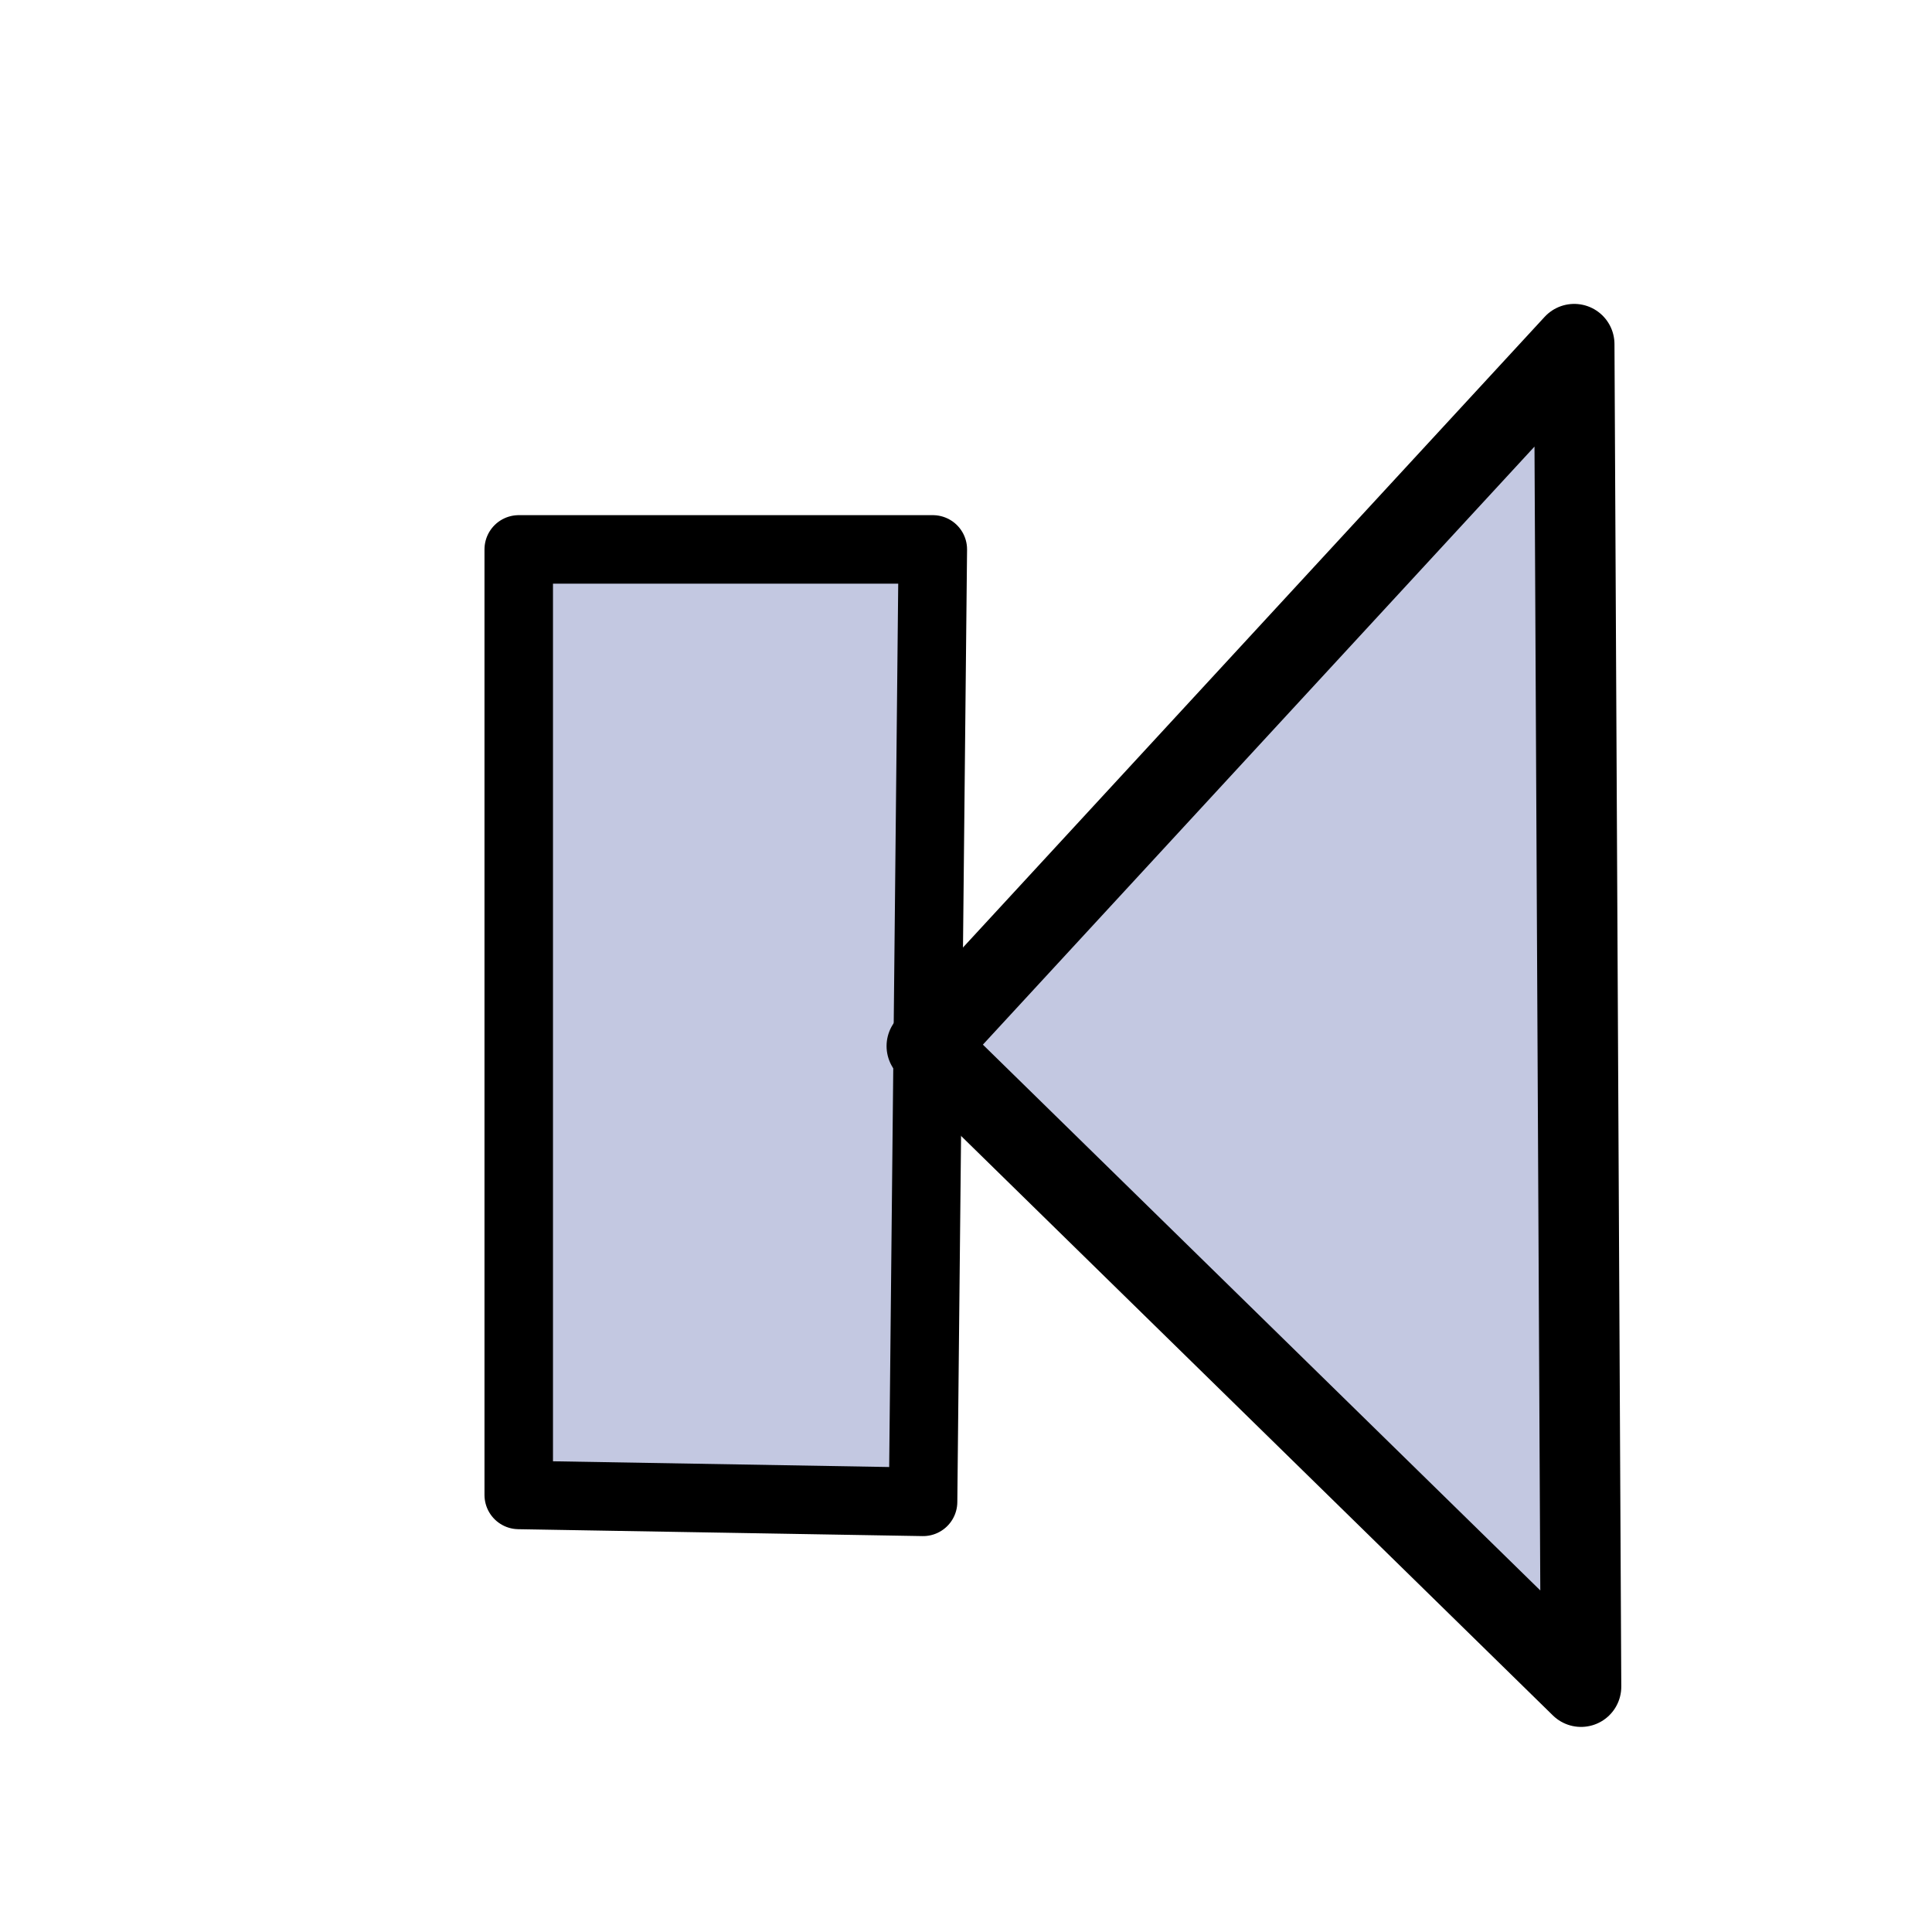
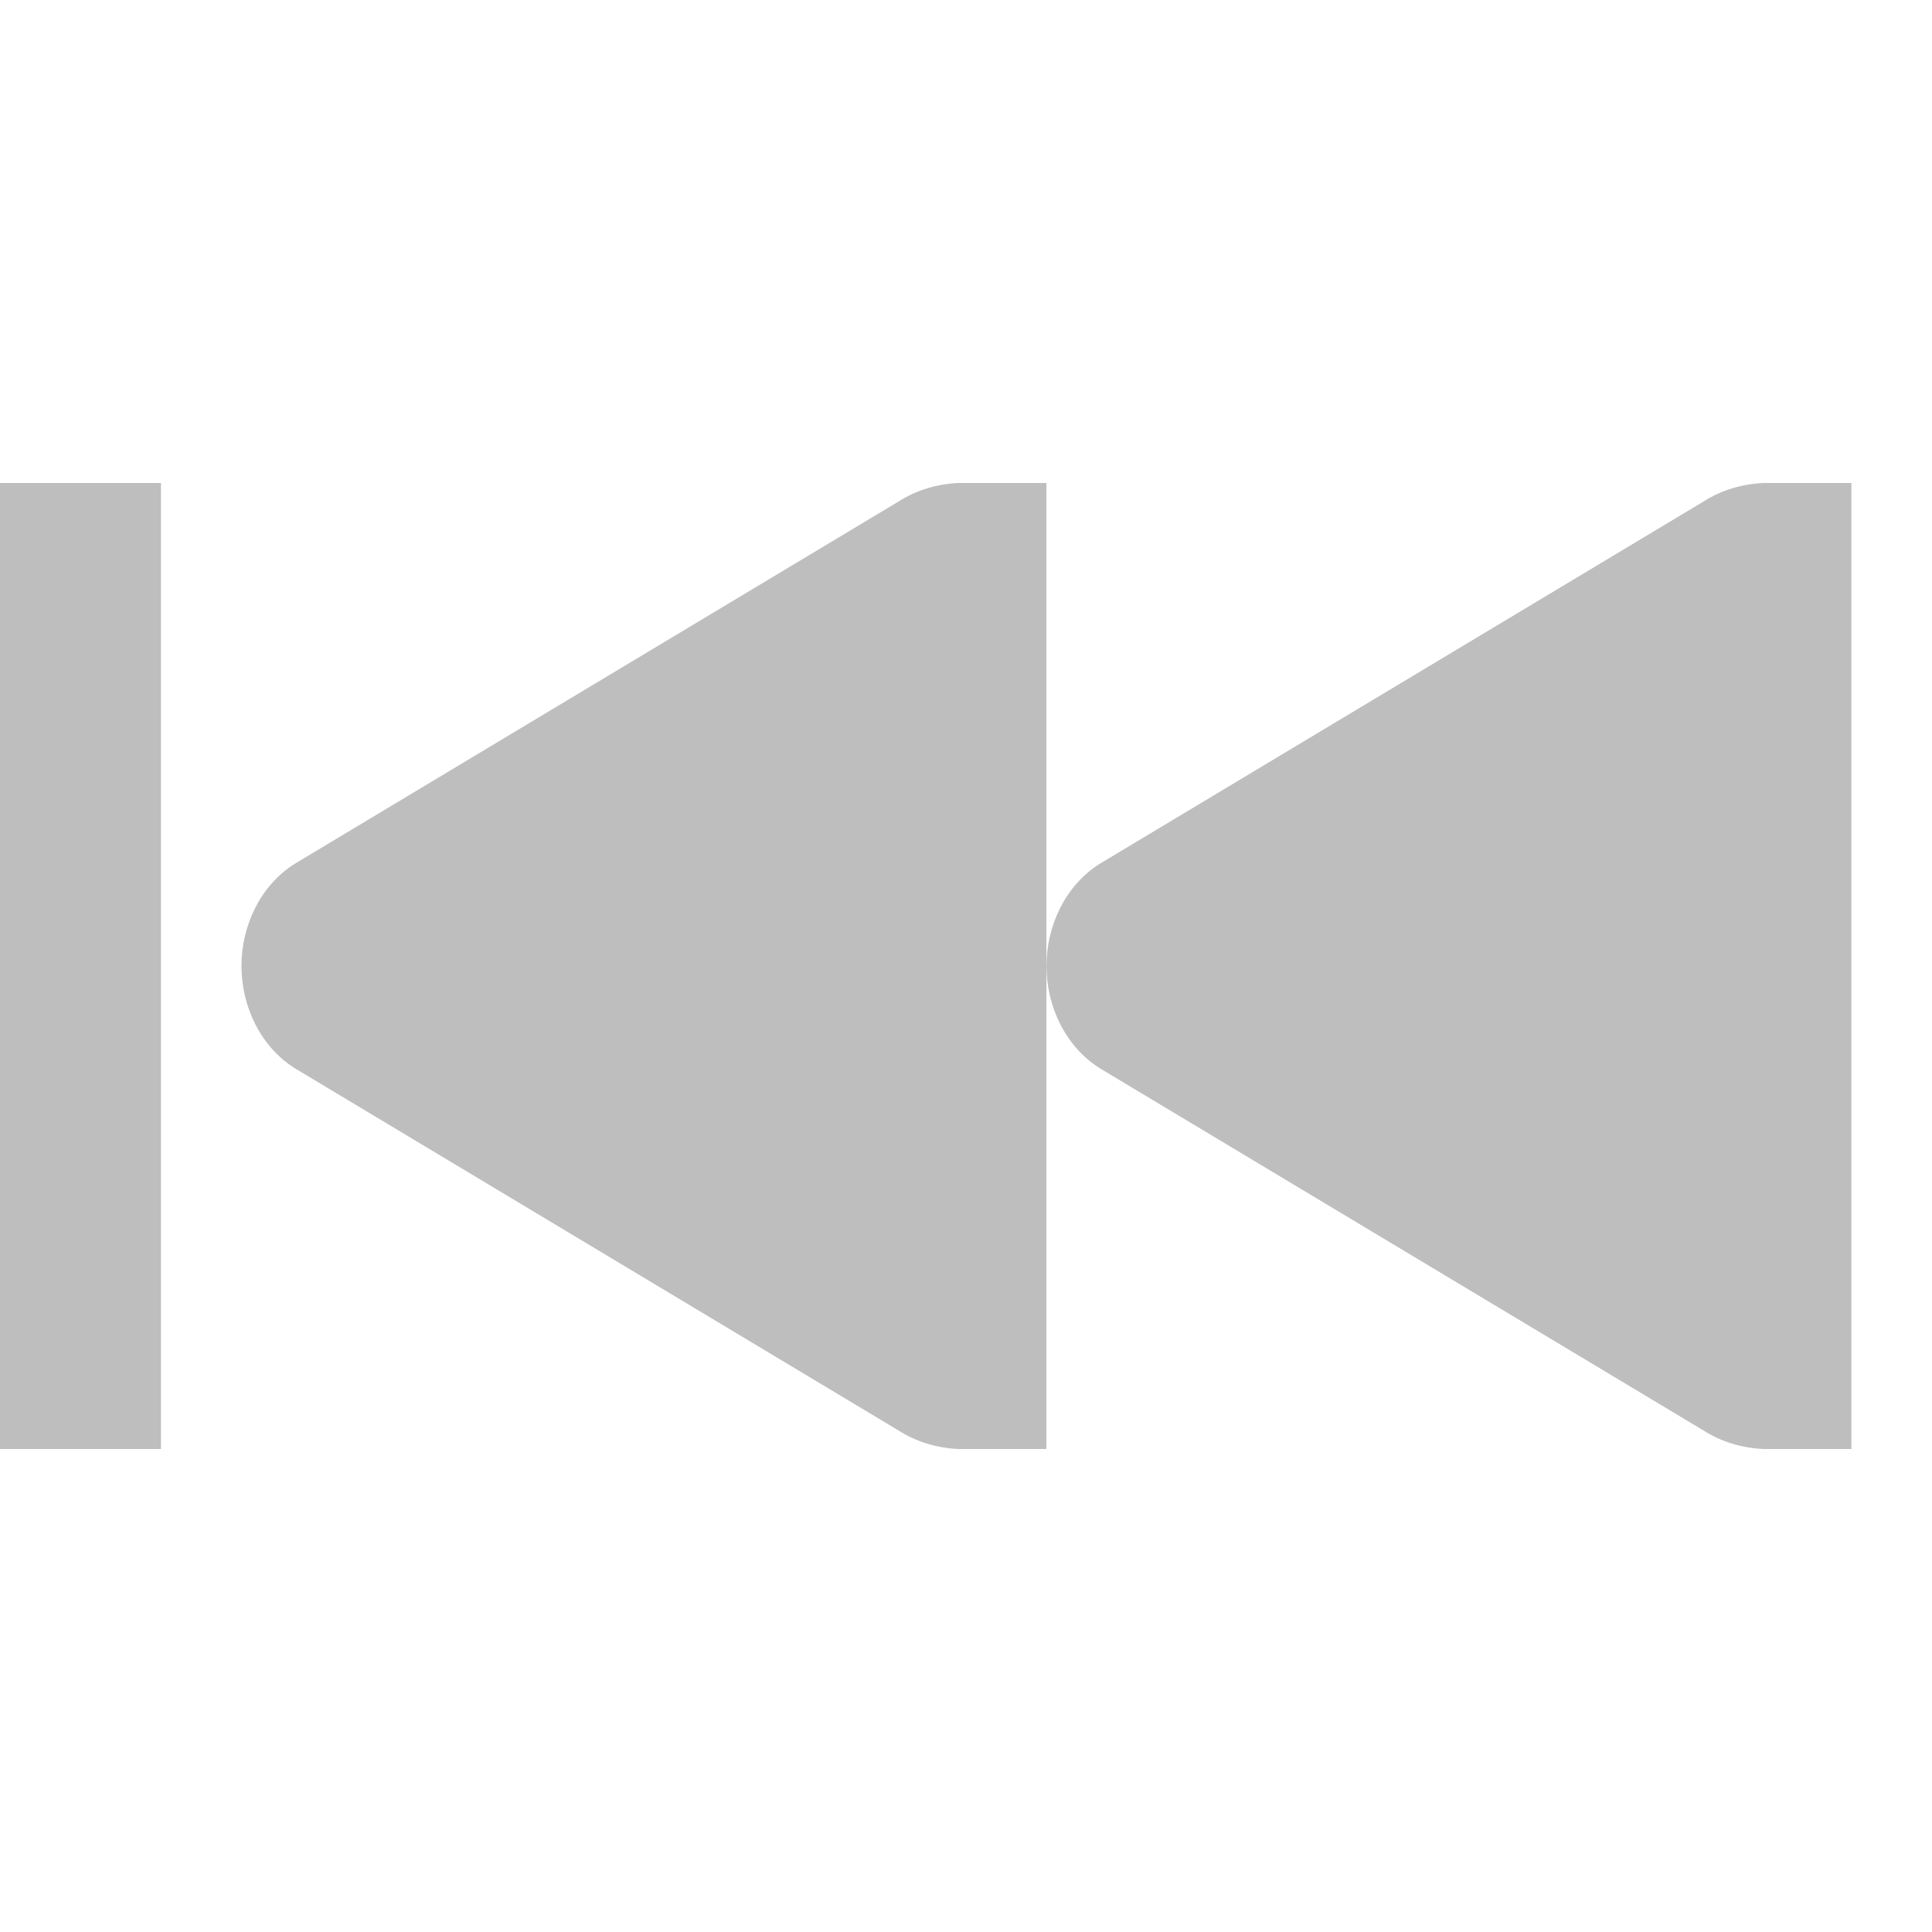
- <svg xmlns="http://www.w3.org/2000/svg" xmlns:xlink="http://www.w3.org/1999/xlink" xml:space="preserve" width="120" height="120" viewBox="0 0 507.946 507.946" id="svg49" version="1.0">
-   <defs id="defs62">
-     <radialGradient id="aigrd1" cx="218.94" cy="219.772" r="150.706" fx="218.94" fy="219.772" gradientUnits="userSpaceOnUse" style="stroke:#000000;stroke-opacity:0.986;stroke-width:0.982;">
-       <stop offset="0" style="stop-color:#73ffff;stroke:#000000;stroke-opacity:0.986;stroke-width:0.982;" id="stop53" />
-       <stop offset="0.281" style="stop-color:#2EA6B9;stroke:#000000;stroke-opacity:0.986;stroke-width:0.982;" id="stop54" />
-       <stop offset="1" style="stop-color:#006b8b;stroke:#000000;stroke-opacity:0.986;stroke-width:0.982;" id="stop55" />
-     </radialGradient>
-     <linearGradient xlink:href="#aigrd1" id="linearGradient130" x1="0.506" y1="0.047" x2="0.506" y2="0.984" gradientUnits="objectBoundingBox" spreadMethod="pad" />
-     <linearGradient x1="0" y1="0" x2="1" y2="0" xlink:href="#aigrd1" id="linearGradient321" />
-     <linearGradient x1="0.431" y1="0.852" x2="-0.123" y2="-0.078" xlink:href="#aigrd1" id="linearGradient334" gradientUnits="objectBoundingBox" spreadMethod="pad" />
-     <linearGradient x1="0.506" y1="0.047" x2="0.506" y2="0.984" xlink:href="#aigrd1" id="linearGradient148" />
+ <svg xmlns="http://www.w3.org/2000/svg" xmlns:ns1="http://www.openswatchbook.org/uri/2009/osb" height="24" id="svg7384" version="1.1" width="24">
+   <defs id="defs7386">
+     <linearGradient gradientTransform="matrix(-2.736579,0.4081035,-0.1890831,-1.446856,239.5401,-1703.69)" id="linearGradient19282" ns1:paint="solid">
+       <stop id="stop19284" offset="0" style="stop-color:#666666;stop-opacity:1;" />
+     </linearGradient>
+     <linearGradient gradientTransform="matrix(-2.736579,0.4081035,-0.1890831,-1.446856,239.5401,-1703.69)" id="linearGradient6146" ns1:paint="solid">
+       <stop id="stop6148" offset="0" style="stop-color:#666666;stop-opacity:1;" />
+     </linearGradient>
+     <linearGradient gradientTransform="matrix(-2.736579,0.4081035,-0.1890831,-1.446856,239.5401,-1703.69)" id="linearGradient6150" ns1:paint="solid">
+       <stop id="stop6152" offset="0" style="stop-color:#666666;stop-opacity:1;" />
+     </linearGradient>
+     <linearGradient gradientTransform="matrix(-2.736579,0.4081035,-0.1890831,-1.446856,239.5401,-1703.69)" id="linearGradient6154" ns1:paint="solid">
+       <stop id="stop6156" offset="0" style="stop-color:#666666;stop-opacity:1;" />
+     </linearGradient>
+     <linearGradient gradientTransform="matrix(-2.736579,0.4081035,-0.1890831,-1.446856,239.5401,-1703.69)" id="linearGradient19282-9" ns1:paint="solid">
+       <stop id="stop19284-9" offset="0" style="stop-color:#666666;stop-opacity:1;" />
+     </linearGradient>
+     <linearGradient gradientTransform="matrix(-2.736579,0.4081035,-0.1890831,-1.446856,239.5401,-1703.69)" id="linearGradient6178" ns1:paint="solid">
+       <stop id="stop6180" offset="0" style="stop-color:#666666;stop-opacity:1;" />
+     </linearGradient>
+     <linearGradient gradientTransform="matrix(-2.736579,0.4081035,-0.1890831,-1.446856,239.5401,-1703.69)" id="linearGradient6182" ns1:paint="solid">
+       <stop id="stop6184" offset="0" style="stop-color:#666666;stop-opacity:1;" />
+     </linearGradient>
+     <linearGradient gradientTransform="matrix(-2.736579,0.4081035,-0.1890831,-1.446856,239.5401,-1703.69)" id="linearGradient6186" ns1:paint="solid">
+       <stop id="stop6188" offset="0" style="stop-color:#666666;stop-opacity:1;" />
+     </linearGradient>
+     <linearGradient gradientTransform="matrix(-2.736579,0.4081035,-0.1890831,-1.446856,239.5401,-1703.69)" id="linearGradient19282-5" ns1:paint="solid">
+       <stop id="stop19284-6" offset="0" style="stop-color:#666666;stop-opacity:1;" />
+     </linearGradient>
+     <linearGradient gradientTransform="matrix(-2.736579,0.4081035,-0.1890831,-1.446856,239.5401,-1703.69)" id="linearGradient6210" ns1:paint="solid">
+       <stop id="stop6212" offset="0" style="stop-color:#666666;stop-opacity:1;" />
+     </linearGradient>
+     <linearGradient gradientTransform="matrix(-2.736579,0.4081035,-0.1890831,-1.446856,239.5401,-1703.69)" id="linearGradient19282-8" ns1:paint="solid">
+       <stop id="stop19284-5" offset="0" style="stop-color:#666666;stop-opacity:1;" />
+     </linearGradient>
+     <linearGradient gradientTransform="matrix(-2.736579,0.4081035,-0.1890831,-1.446856,239.5401,-1703.69)" id="linearGradient6265" ns1:paint="solid">
+       <stop id="stop6267" offset="0" style="stop-color:#666666;stop-opacity:1;" />
+     </linearGradient>
+     <linearGradient gradientTransform="matrix(-2.736579,0.4081035,-0.1890831,-1.446856,239.5401,-1703.69)" id="linearGradient6269" ns1:paint="solid">
+       <stop id="stop6271" offset="0" style="stop-color:#666666;stop-opacity:1;" />
+     </linearGradient>
+     <linearGradient gradientTransform="matrix(-2.736579,0.4081035,-0.1890831,-1.446856,239.5401,-1703.69)" id="linearGradient6273" ns1:paint="solid">
+       <stop id="stop6275" offset="0" style="stop-color:#666666;stop-opacity:1;" />
+     </linearGradient>
+     <linearGradient gradientTransform="matrix(-2.736579,0.4081035,-0.1890831,-1.446856,239.5401,-1703.69)" id="linearGradient6277" ns1:paint="solid">
+       <stop id="stop6279" offset="0" style="stop-color:#666666;stop-opacity:1;" />
+     </linearGradient>
+     <linearGradient gradientTransform="matrix(-2.736579,0.4081035,-0.1890831,-1.446856,239.5401,-1703.69)" id="linearGradient6281" ns1:paint="solid">
+       <stop id="stop6283" offset="0" style="stop-color:#666666;stop-opacity:1;" />
+     </linearGradient>
+     <linearGradient gradientTransform="matrix(-2.736579,0.4081035,-0.1890831,-1.446856,239.5401,-1703.69)" id="linearGradient6285" ns1:paint="solid">
+       <stop id="stop6287" offset="0" style="stop-color:#666666;stop-opacity:1;" />
+     </linearGradient>
+     <linearGradient gradientTransform="matrix(-2.736579,0.4081035,-0.1890831,-1.446856,239.5401,-1703.69)" id="linearGradient6289" ns1:paint="solid">
+       <stop id="stop6291" offset="0" style="stop-color:#666666;stop-opacity:1;" />
+     </linearGradient>
+     <linearGradient gradientTransform="matrix(-2.736579,0.4081035,-0.1890831,-1.446856,239.5401,-1703.69)" id="linearGradient6293" ns1:paint="solid">
+       <stop id="stop6295" offset="0" style="stop-color:#666666;stop-opacity:1;" />
+     </linearGradient>
+     <linearGradient gradientTransform="matrix(-2.736579,0.4081035,-0.1890831,-1.446856,239.5401,-1703.69)" id="linearGradient19282-7" ns1:paint="solid">
+       <stop id="stop19284-64" offset="0" style="stop-color:#666666;stop-opacity:1;" />
+     </linearGradient>
+     <linearGradient gradientTransform="matrix(-2.736579,0.4081035,-0.1890831,-1.446856,239.5401,-1703.69)" id="linearGradient16739" ns1:paint="solid">
+       <stop id="stop16741" offset="0" style="stop-color:#666666;stop-opacity:1;" />
+     </linearGradient>
+     <linearGradient gradientTransform="matrix(-2.736579,0.4081035,-0.1890831,-1.446856,239.5401,-1703.69)" id="linearGradient16743" ns1:paint="solid">
+       <stop id="stop16745" offset="0" style="stop-color:#666666;stop-opacity:1;" />
+     </linearGradient>
+     <linearGradient gradientTransform="matrix(-2.736579,0.4081035,-0.1890831,-1.446856,239.5401,-1703.69)" id="linearGradient16747" ns1:paint="solid">
+       <stop id="stop16749" offset="0" style="stop-color:#666666;stop-opacity:1;" />
+     </linearGradient>
+     <linearGradient gradientTransform="matrix(-2.736579,0.4081035,-0.1890831,-1.446856,239.5401,-1703.69)" id="linearGradient19282-6" ns1:paint="solid">
+       <stop id="stop19284-0" offset="0" style="stop-color:#666666;stop-opacity:1;" />
+     </linearGradient>
+     <linearGradient gradientTransform="matrix(-2.736579,0.4081035,-0.1890831,-1.446856,239.5401,-1703.69)" id="linearGradient17700" ns1:paint="solid">
+       <stop id="stop17702" offset="0" style="stop-color:#666666;stop-opacity:1;" />
+     </linearGradient>
+     <linearGradient gradientTransform="matrix(-2.736579,0.4081035,-0.1890831,-1.446856,239.5401,-1703.69)" id="linearGradient17704" ns1:paint="solid">
+       <stop id="stop17706" offset="0" style="stop-color:#666666;stop-opacity:1;" />
+     </linearGradient>
+     <linearGradient gradientTransform="matrix(-2.736579,0.4081035,-0.1890831,-1.446856,239.5401,-1703.69)" id="linearGradient19282-2" ns1:paint="solid">
+       <stop id="stop19284-2" offset="0" style="stop-color:#666666;stop-opacity:1;" />
+     </linearGradient>
+     <linearGradient gradientTransform="matrix(-2.736579,0.4081035,-0.1890831,-1.446856,239.5401,-1703.69)" id="linearGradient6672" ns1:paint="solid">
+       <stop id="stop6674" offset="0" style="stop-color:#666666;stop-opacity:1;" />
+     </linearGradient>
+     <linearGradient gradientTransform="matrix(-2.736579,0.4081035,-0.1890831,-1.446856,239.5401,-1703.69)" id="linearGradient6676" ns1:paint="solid">
+       <stop id="stop6678" offset="0" style="stop-color:#666666;stop-opacity:1;" />
+     </linearGradient>
+     <linearGradient gradientTransform="matrix(-2.736579,0.4081035,-0.1890831,-1.446856,239.5401,-1703.69)" id="linearGradient6680" ns1:paint="solid">
+       <stop id="stop6682" offset="0" style="stop-color:#666666;stop-opacity:1;" />
+     </linearGradient>
+     <linearGradient gradientTransform="matrix(-1.832639,-0.2093874,0.1278891,-0.9643293,768.0314,-1256.968)" id="linearGradient19282-2-7" ns1:paint="solid">
+       <stop id="stop19284-2-3" offset="0" style="stop-color:#666666;stop-opacity:1;" />
+     </linearGradient>
  </defs>
-   <path style="fill:#c3c8e1;fill-opacity:1;fill-rule:evenodd;stroke:black;stroke-width:18.008;stroke-linecap:butt;stroke-linejoin:round;stroke-miterlimit:4;stroke-dasharray:none;stroke-opacity:1" d="M 136.382,144.445 L 245.249,144.445 L 242.687,394.856 L 136.382,393.041 L 136.382,144.445 z " id="path1885" />
-   <path style="fill:#c3c8e1;fill-opacity:1;fill-rule:evenodd;stroke:black;stroke-width:21.164;stroke-linecap:butt;stroke-linejoin:round;stroke-opacity:1;stroke-miterlimit:4;stroke-dasharray:none" d="M 243.671,275.025 L 413.882,90.481 L 415.674,443.445 L 243.671,275.025 z " id="path1887" />
+   <g id="layer12" style="display:inline" transform="translate(-41.00041,-231)">
+     <rect height="24" id="rect3246-44" style="color:#bebebe;fill:none;stroke:none;stroke-width:1;marker:none;visibility:visible;display:inline;overflow:visible" transform="scale(-1,1)" width="24" x="-65" y="231" />
+     <path d="m 43,237 0,12 -2,0 0,-12 z" id="path3807-1-1-9-3-0" style="font-size:medium;font-style:normal;font-variant:normal;font-weight:normal;font-stretch:normal;text-indent:0;text-align:start;text-decoration:none;line-height:normal;letter-spacing:normal;word-spacing:normal;text-transform:none;direction:ltr;block-progression:tb;writing-mode:lr-tb;text-anchor:start;color:#000000;fill:#bebebe;fill-opacity:1;stroke:none;stroke-width:2;marker:none;visibility:visible;display:inline;overflow:visible;enable-background:accumulate;font-family:Sans;-inkscape-font-specification:Sans" />
+     <path d="m 52.906,237 c -0.266,0.012 -0.527,0.089 -0.75,0.234 l -7.5,4.5 c -0.424,0.27 -0.656,0.768 -0.656,1.266 0,0.498 0.233,0.996 0.656,1.266 l 7.5,4.5 c 0.223,0.145 0.484,0.222 0.75,0.234 l 0.234,0 0.859,0 0,-12 -0.859,0 z" id="path3807-1-1-4-7" style="font-size:medium;font-style:normal;font-variant:normal;font-weight:normal;font-stretch:normal;text-indent:0;text-align:start;text-decoration:none;line-height:normal;letter-spacing:normal;word-spacing:normal;text-transform:none;direction:ltr;block-progression:tb;writing-mode:lr-tb;text-anchor:start;color:#000000;fill:#bebebe;fill-opacity:1;fill-rule:nonzero;stroke:none;stroke-width:2;marker:none;visibility:visible;display:inline;overflow:visible;enable-background:accumulate;font-family:Bitstream Vera Sans;-inkscape-font-specification:Bitstream Vera Sans" />
+     <path d="m 62.906,237 c -0.266,0.012 -0.527,0.089 -0.75,0.234 l -7.5,4.5 c -0.424,0.27 -0.656,0.768 -0.656,1.266 0,0.498 0.233,0.996 0.656,1.266 l 7.5,4.5 c 0.223,0.145 0.484,0.222 0.75,0.234 l 0.234,0 0.859,0 0,-12 -0.859,0 z" id="path12329" style="font-size:medium;font-style:normal;font-variant:normal;font-weight:normal;font-stretch:normal;text-indent:0;text-align:start;text-decoration:none;line-height:normal;letter-spacing:normal;word-spacing:normal;text-transform:none;direction:ltr;block-progression:tb;writing-mode:lr-tb;text-anchor:start;color:#000000;fill:#bebebe;fill-opacity:1;fill-rule:nonzero;stroke:none;stroke-width:2;marker:none;visibility:visible;display:inline;overflow:visible;enable-background:accumulate;font-family:Bitstream Vera Sans;-inkscape-font-specification:Bitstream Vera Sans" />
+   </g>
</svg>
